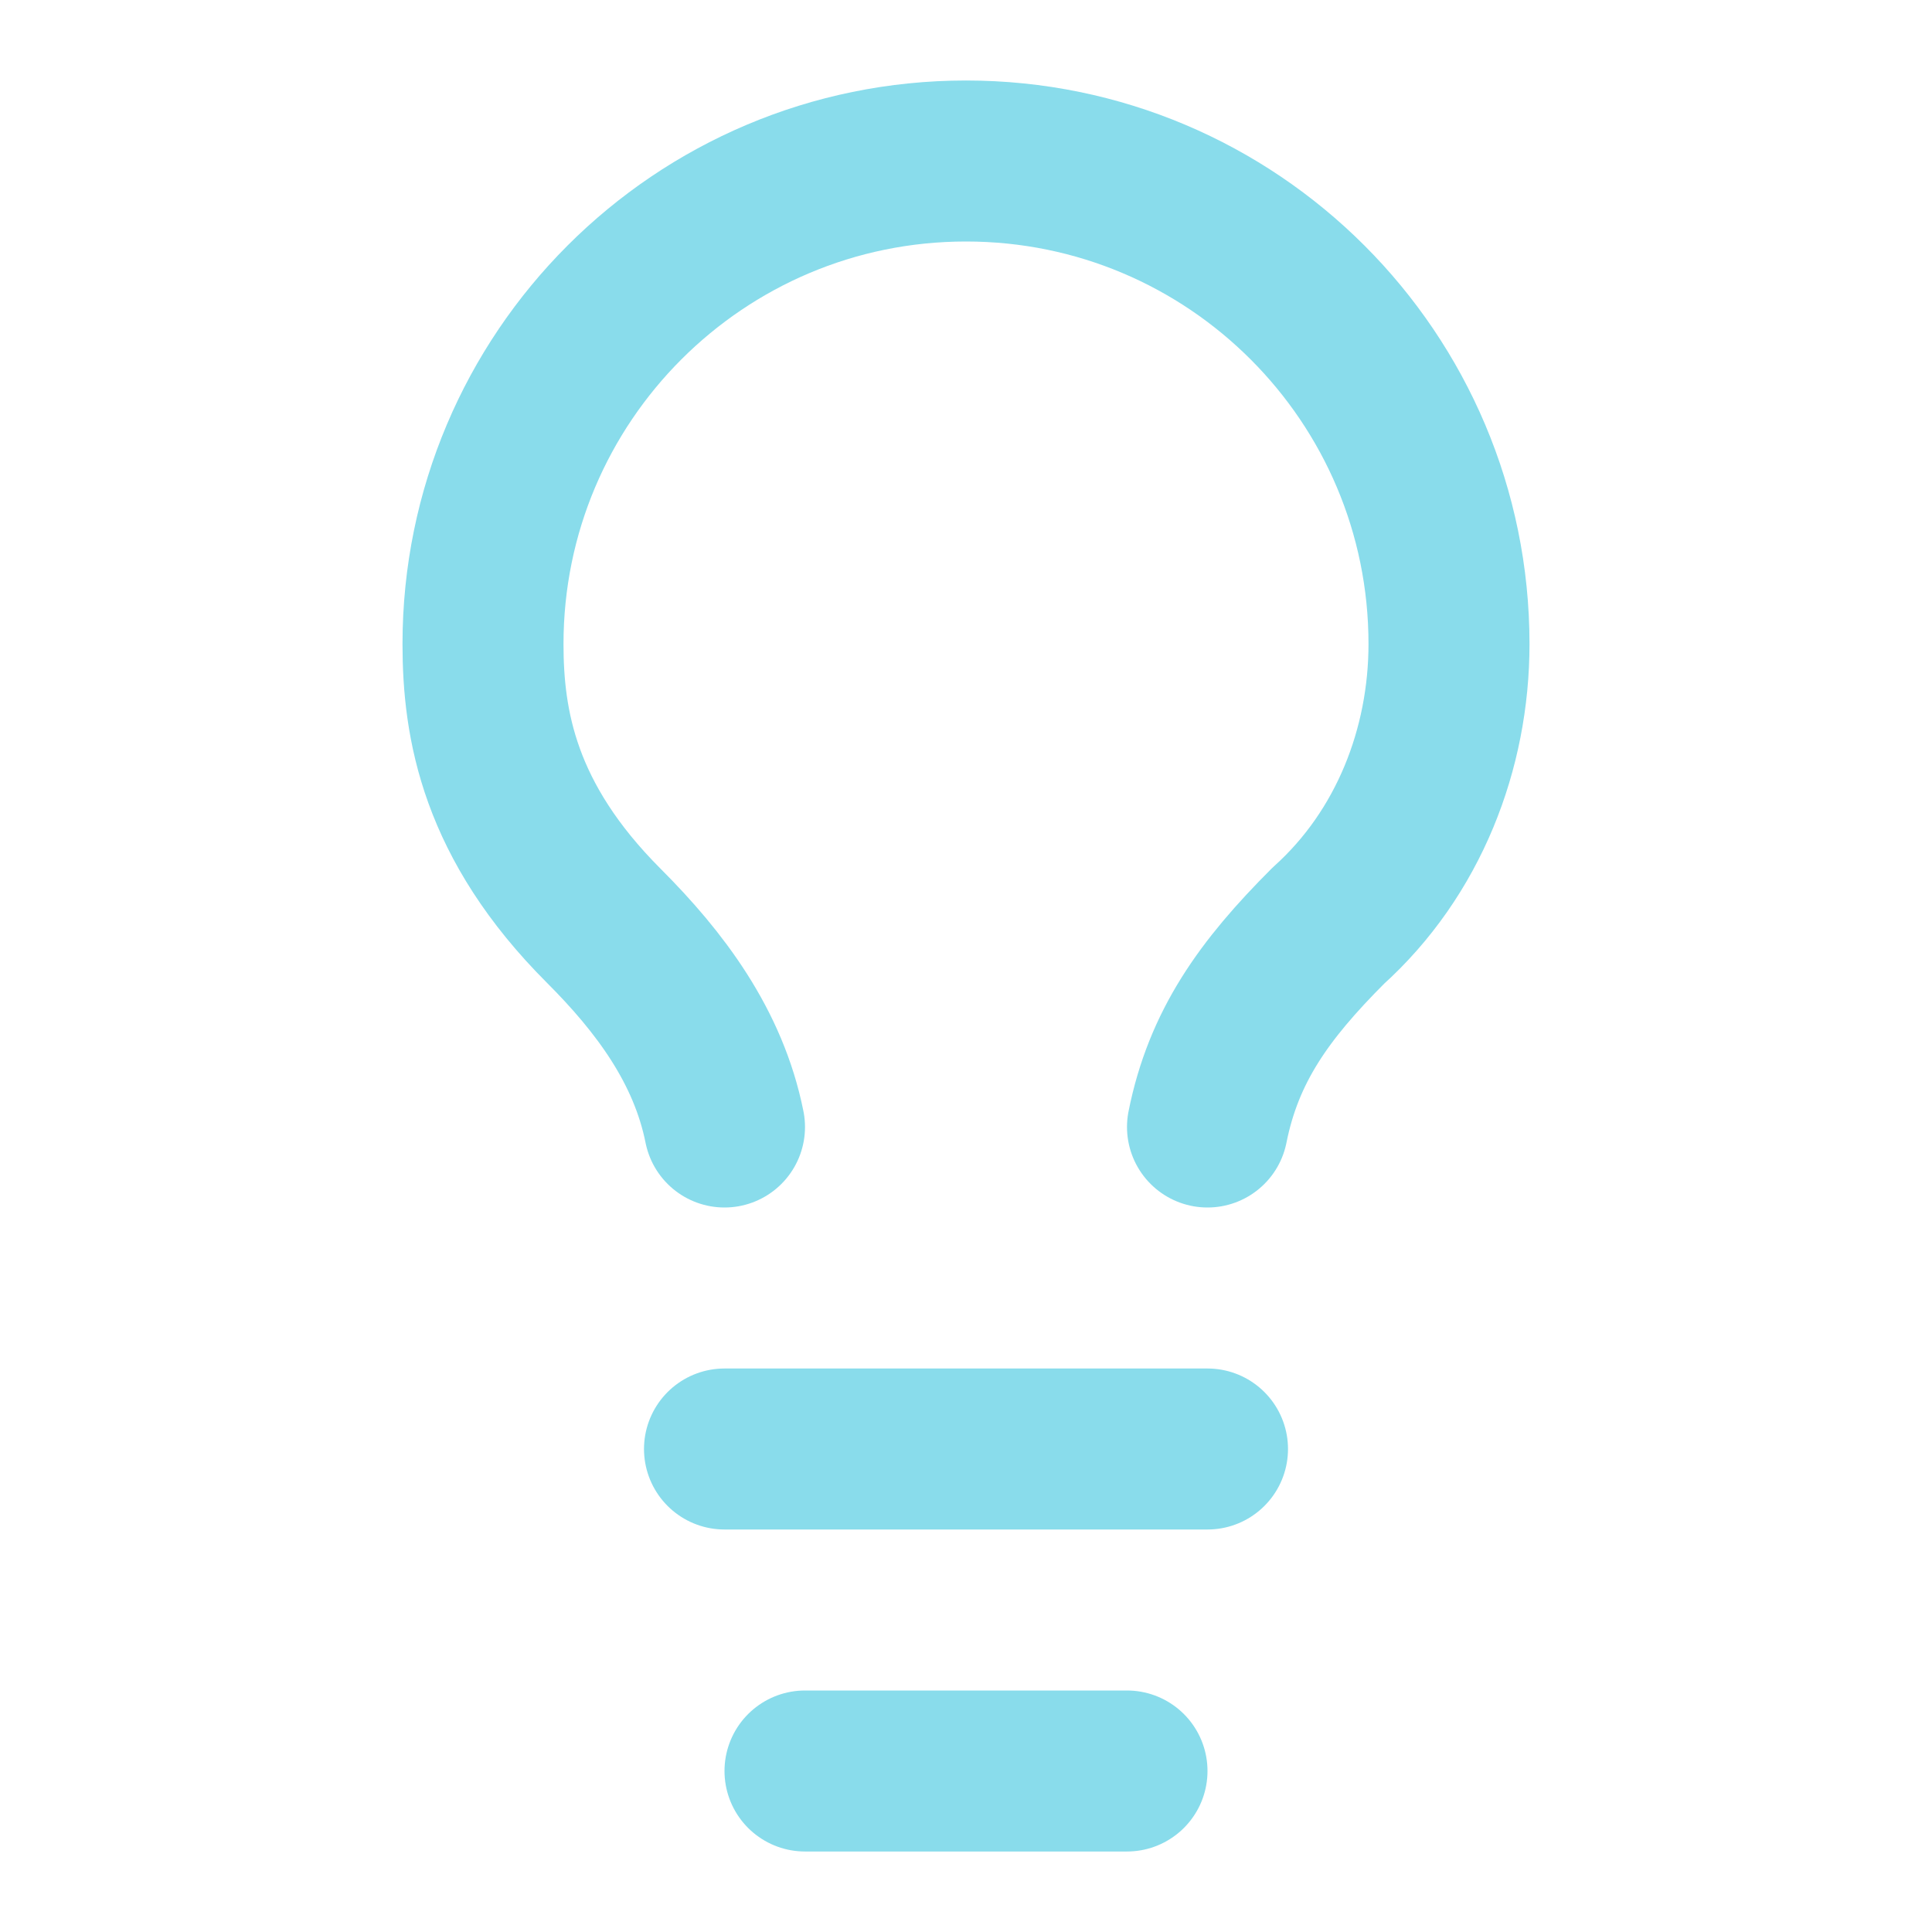
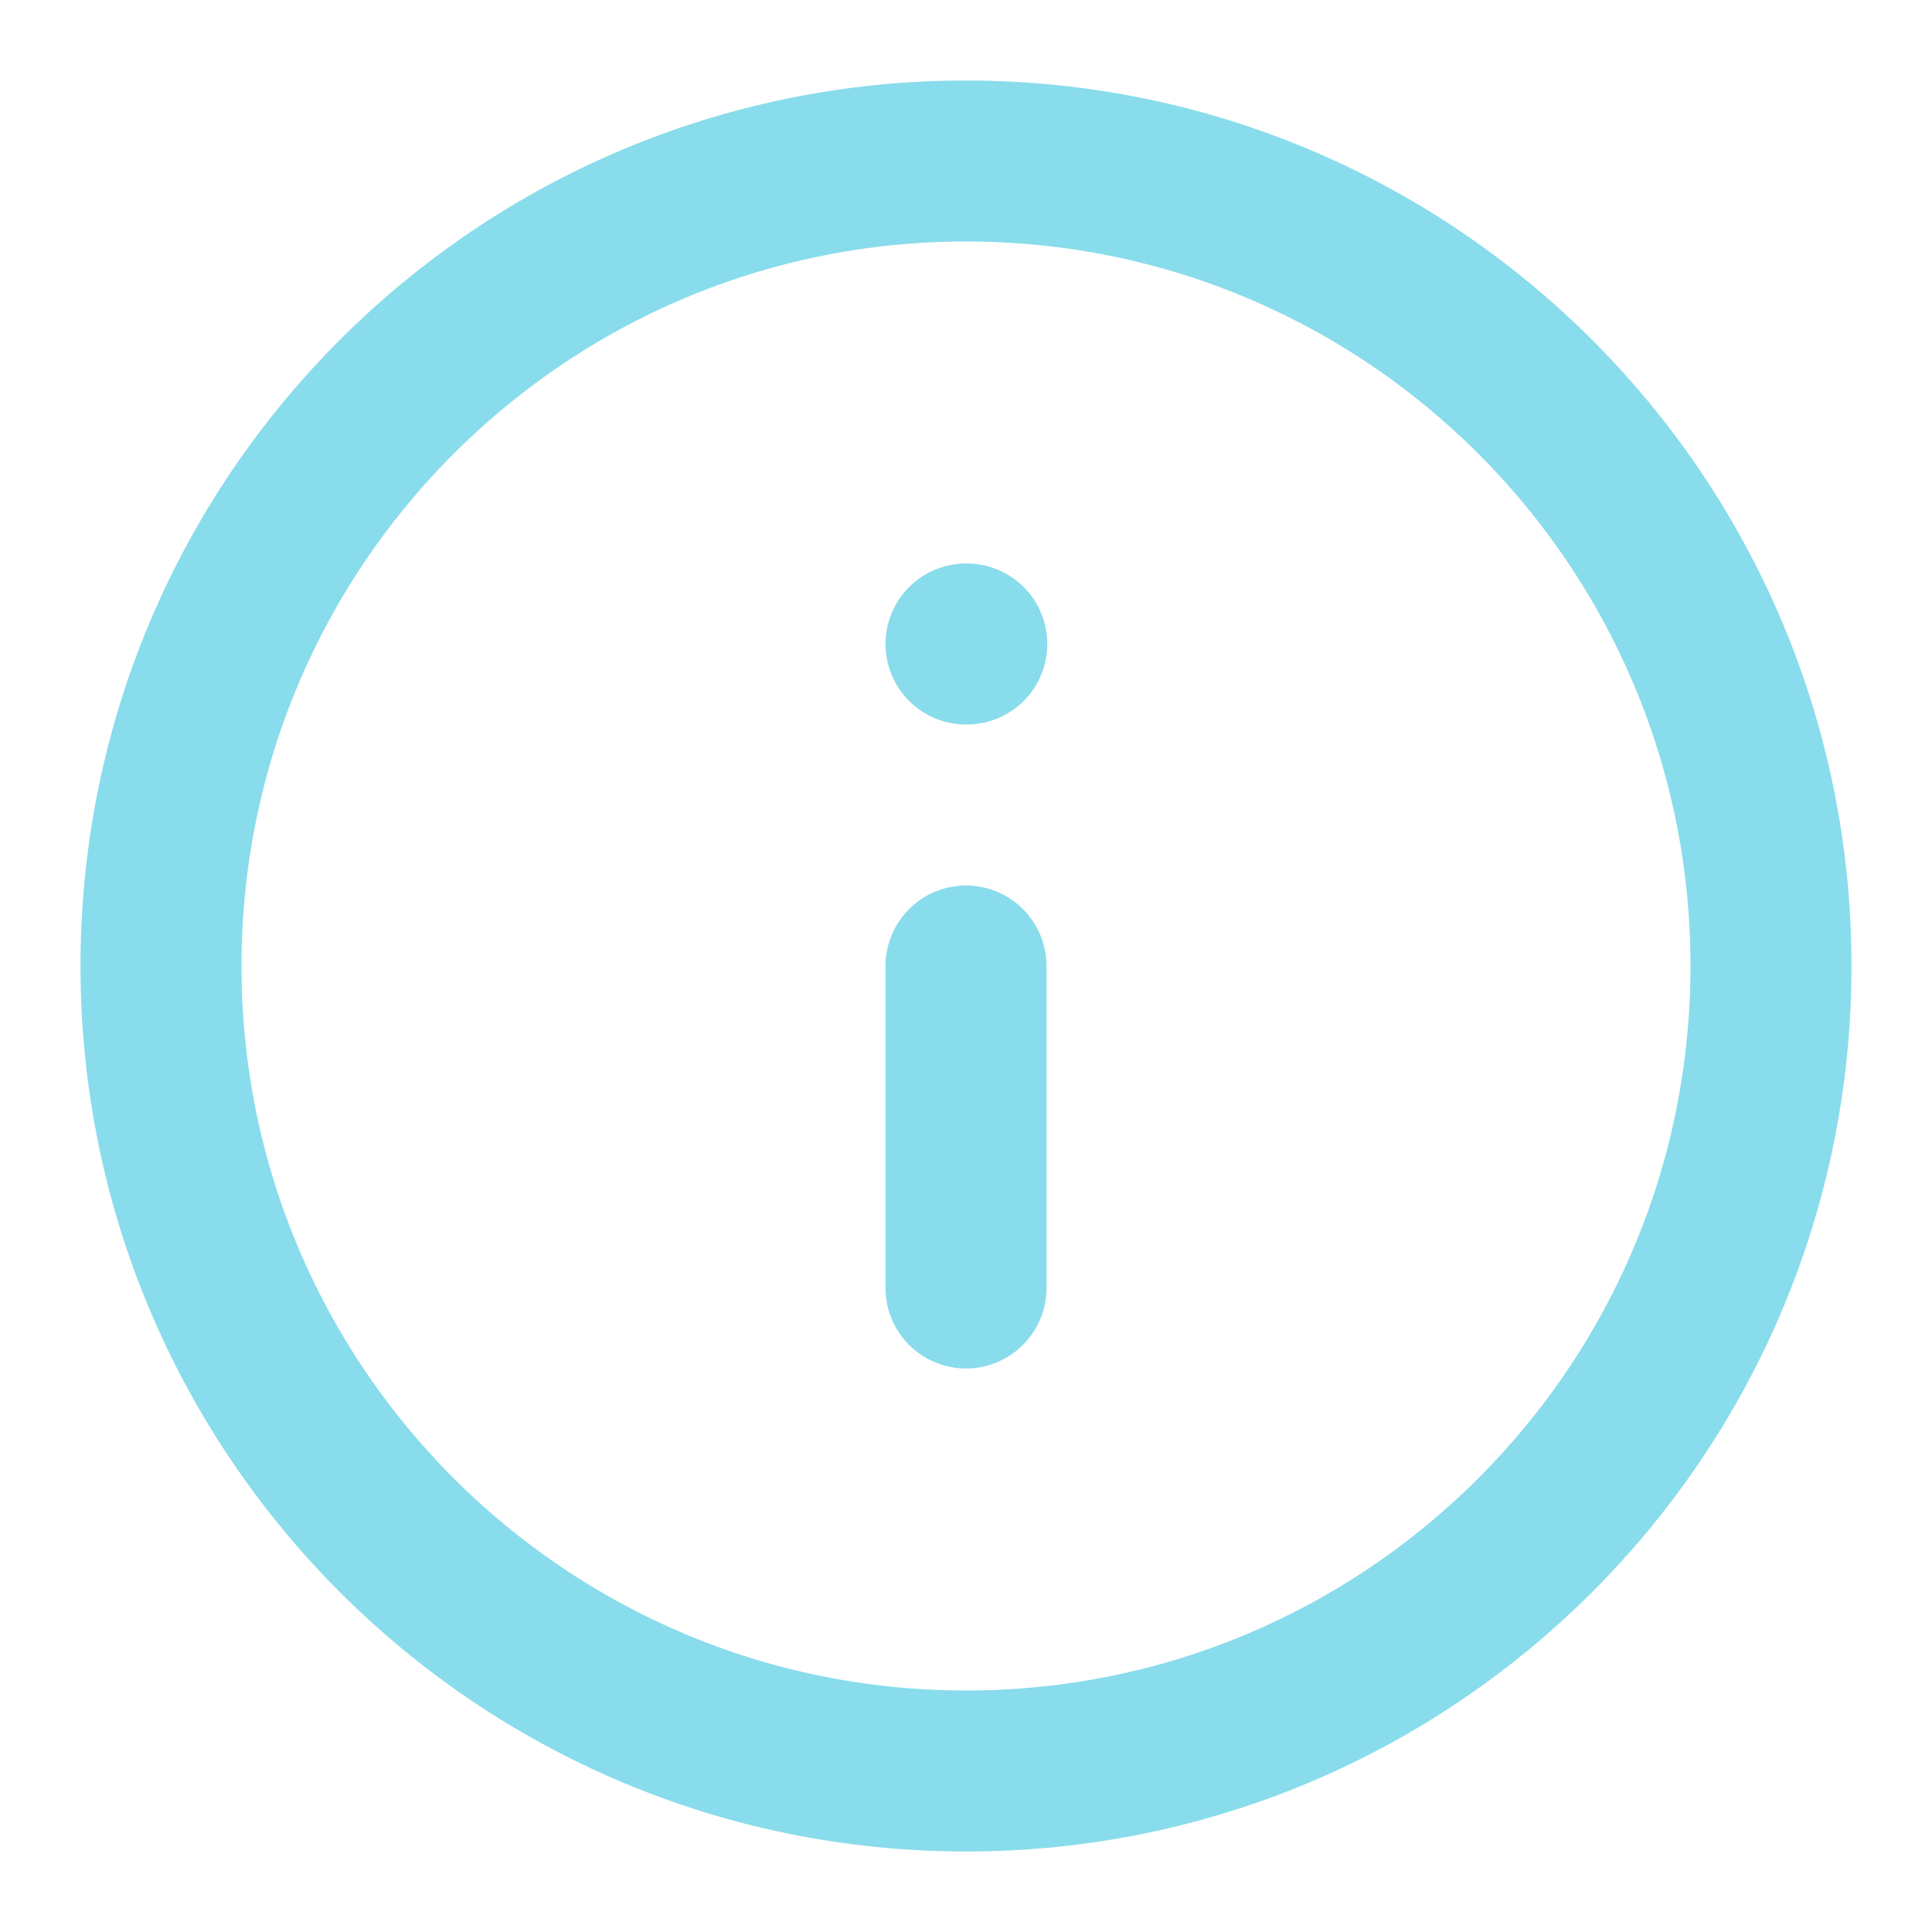
- <svg xmlns="http://www.w3.org/2000/svg" width="24" height="24" viewBox="0 0 24 24" fill="none" stroke="#89dceb" stroke-width="2" stroke-linecap="round" stroke-linejoin="round" class="lucide lucide-lightbulb-icon lucide-lightbulb">
-   <path d="M15 14c.2-1 .7-1.7 1.5-2.5 1-.9 1.5-2.2 1.5-3.5A6 6 0 0 0 6 8c0 1 .2 2.2 1.5 3.5.7.7 1.3 1.5 1.5 2.5" />
-   <path d="M9 18h6" />
-   <path d="M10 22h4" />
+ <svg xmlns="http://www.w3.org/2000/svg" width="24" height="24" viewBox="0 0 24 24" fill="none" stroke="#89dceb" stroke-width="2" stroke-linecap="round" stroke-linejoin="round" class="lucide lucide-info-icon lucide-info">
+   <circle cx="12" cy="12" r="10" />
+   <path d="M12 16v-4" />
+   <path d="M12 8h.01" />
</svg>
